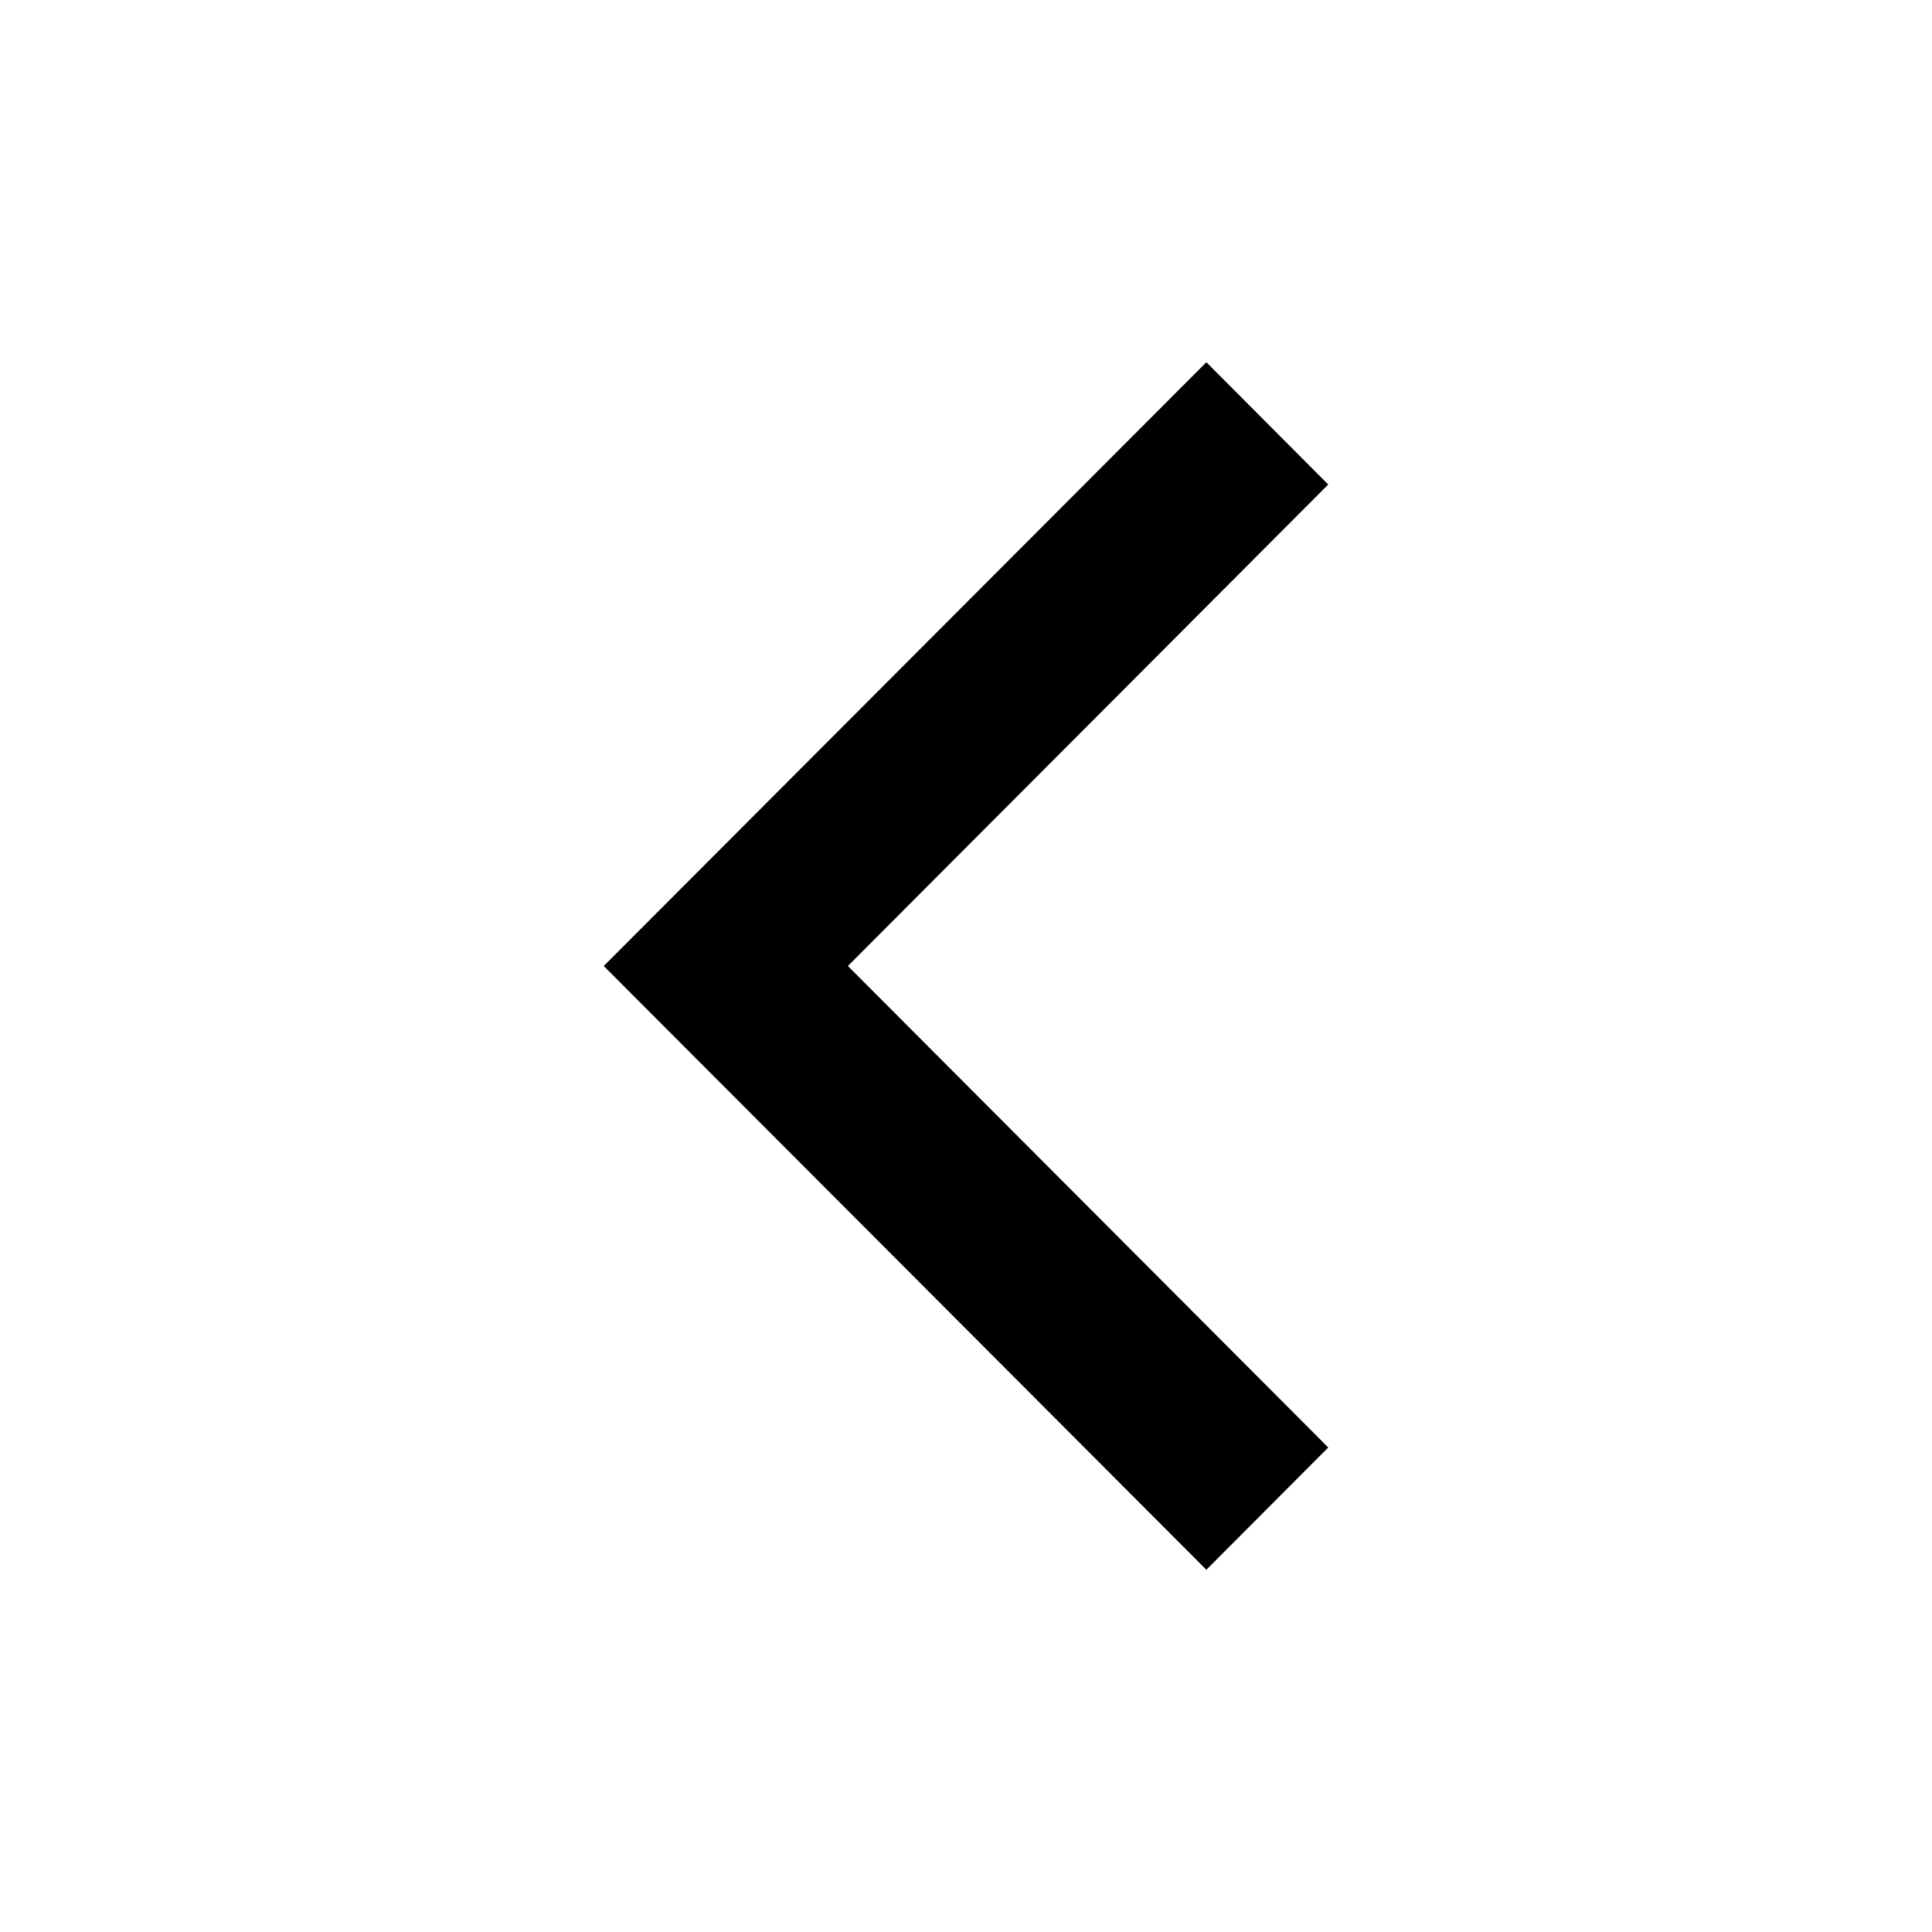
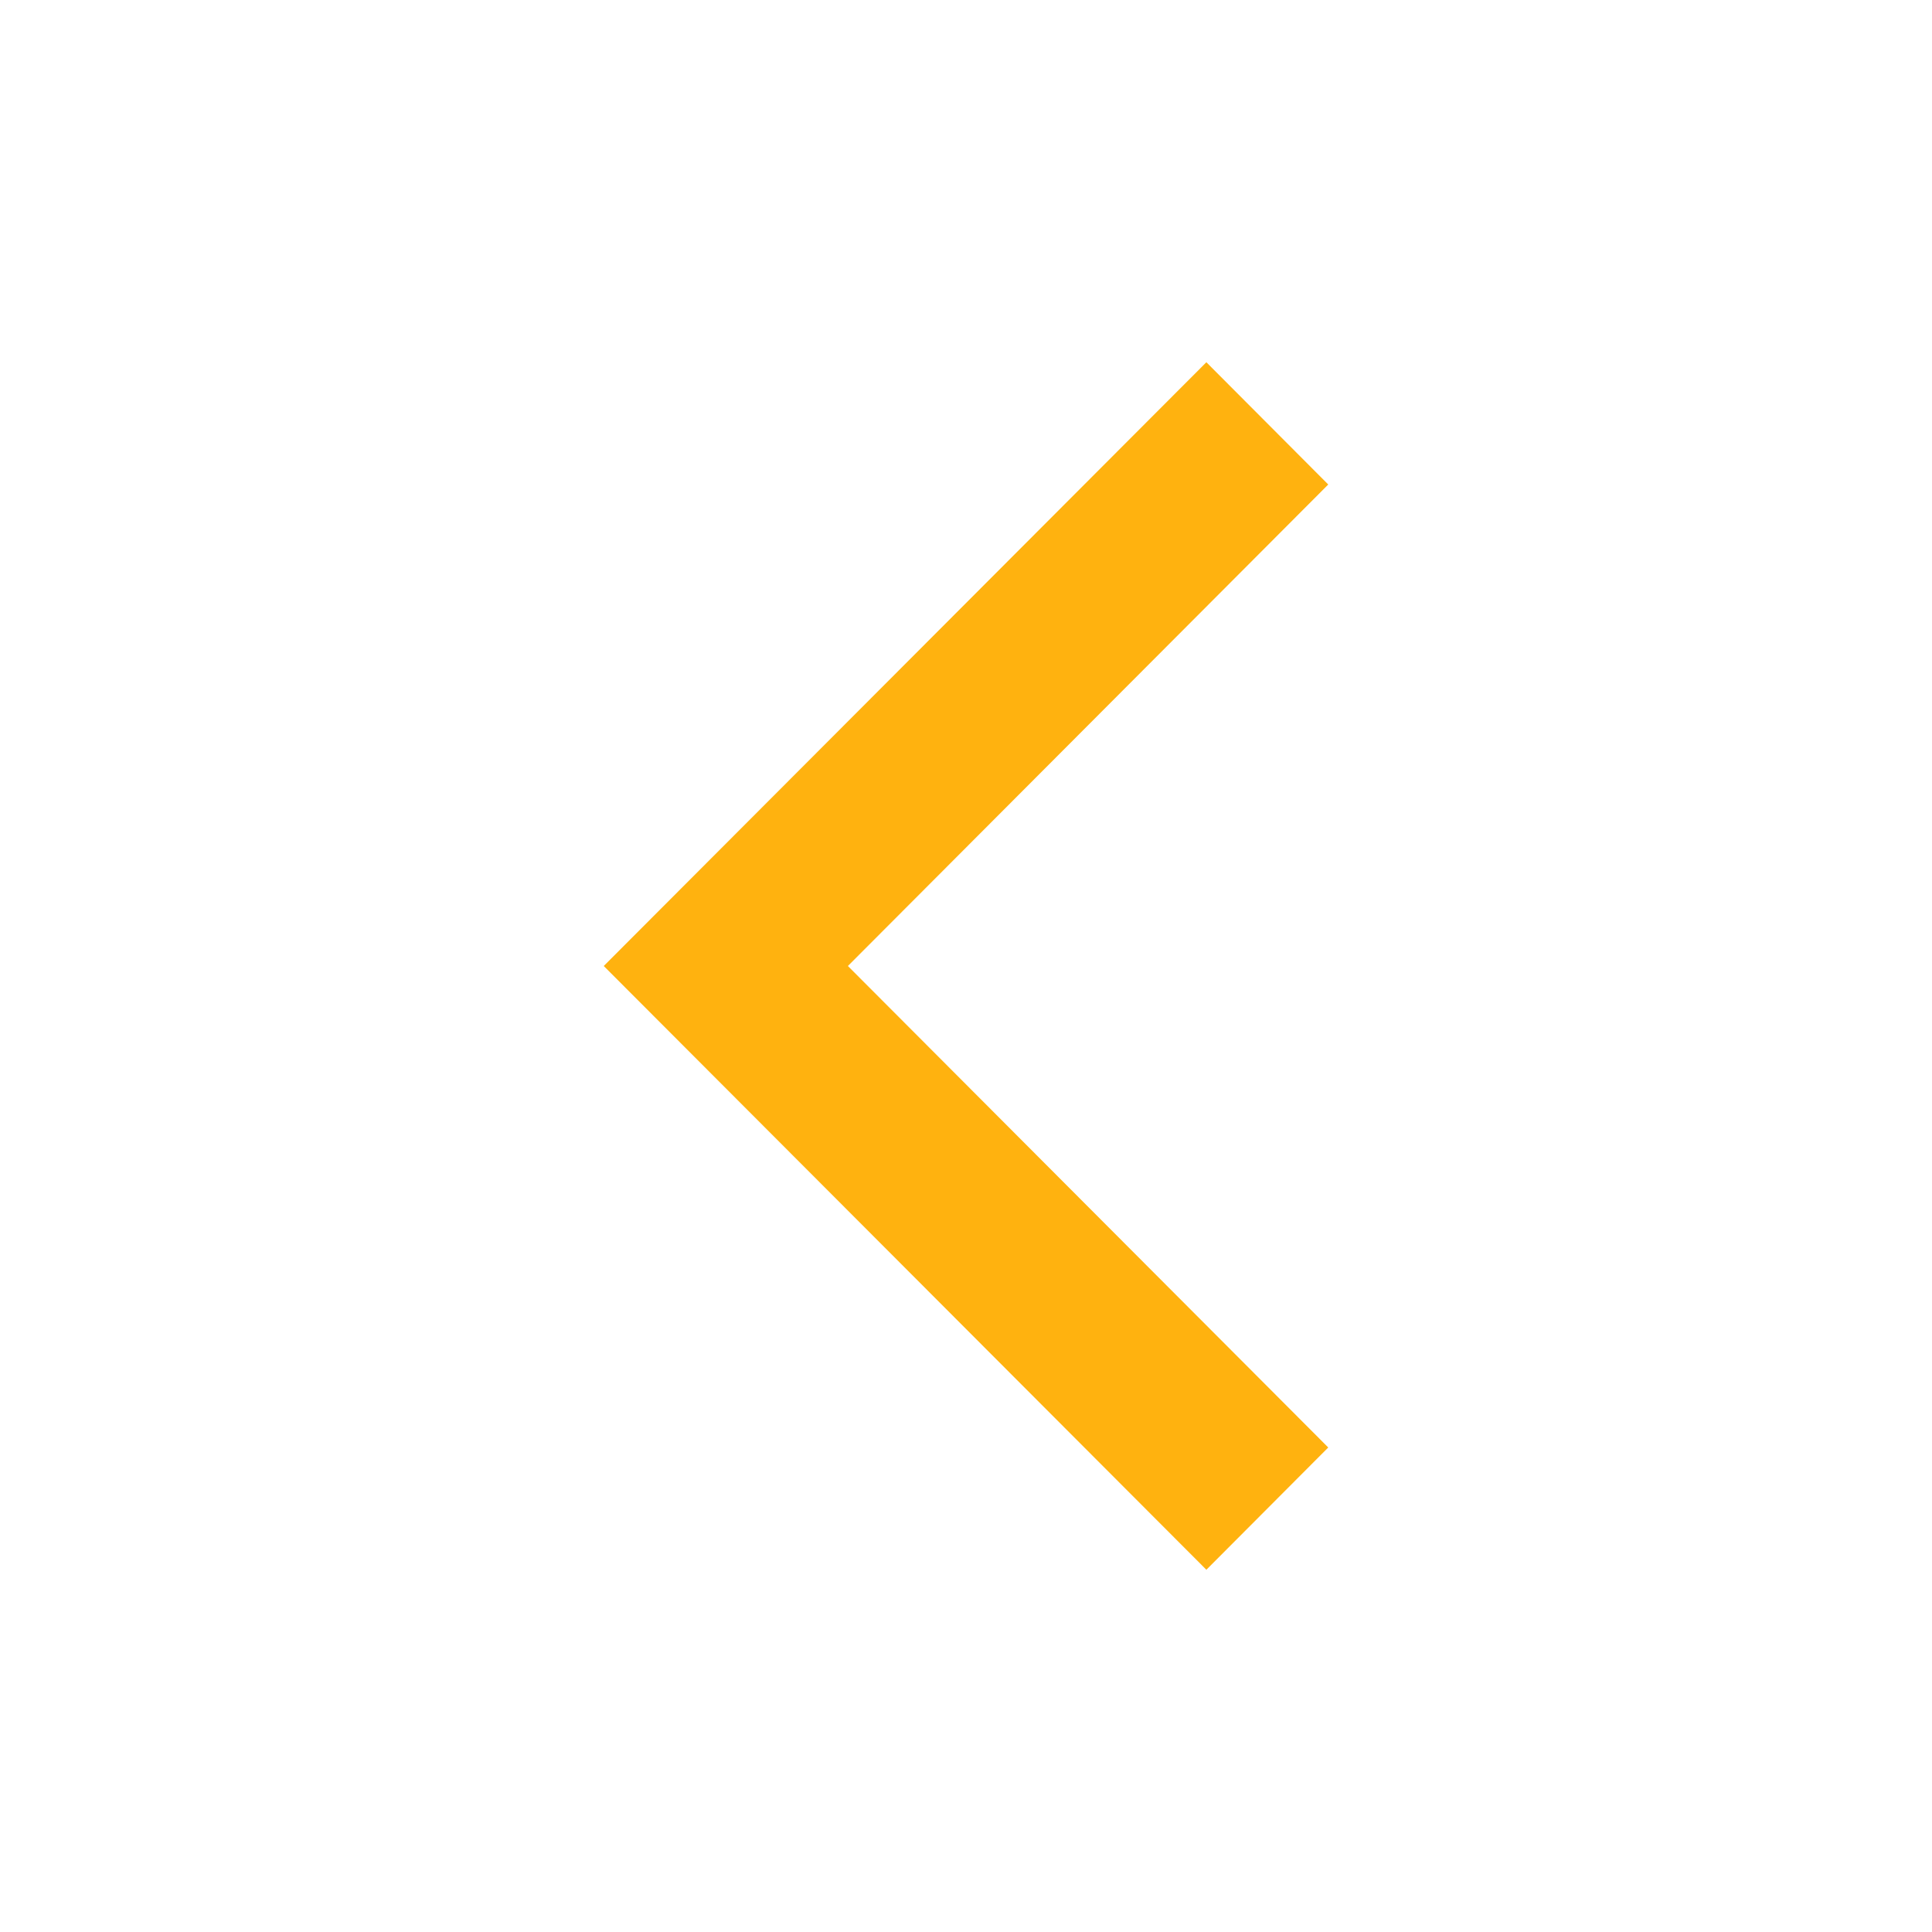
- <svg xmlns="http://www.w3.org/2000/svg" height="512px" id="Layer_1" style="enable-background:new 0 0 512 512;" version="1.1" viewBox="0 0 512 512" width="512px" xml:space="preserve">
+ <svg xmlns="http://www.w3.org/2000/svg" height="512px" id="Layer_1" style="enable-background:new 0 0 512 512;" fill="#FFB20F" version="1.1" viewBox="0 0 512 512" width="512px" xml:space="preserve">
  <polygon points="352,128.4 319.7,96 160,256 160,256 160,256 319.7,416 352,383.6 224.7,256 " />
</svg>
